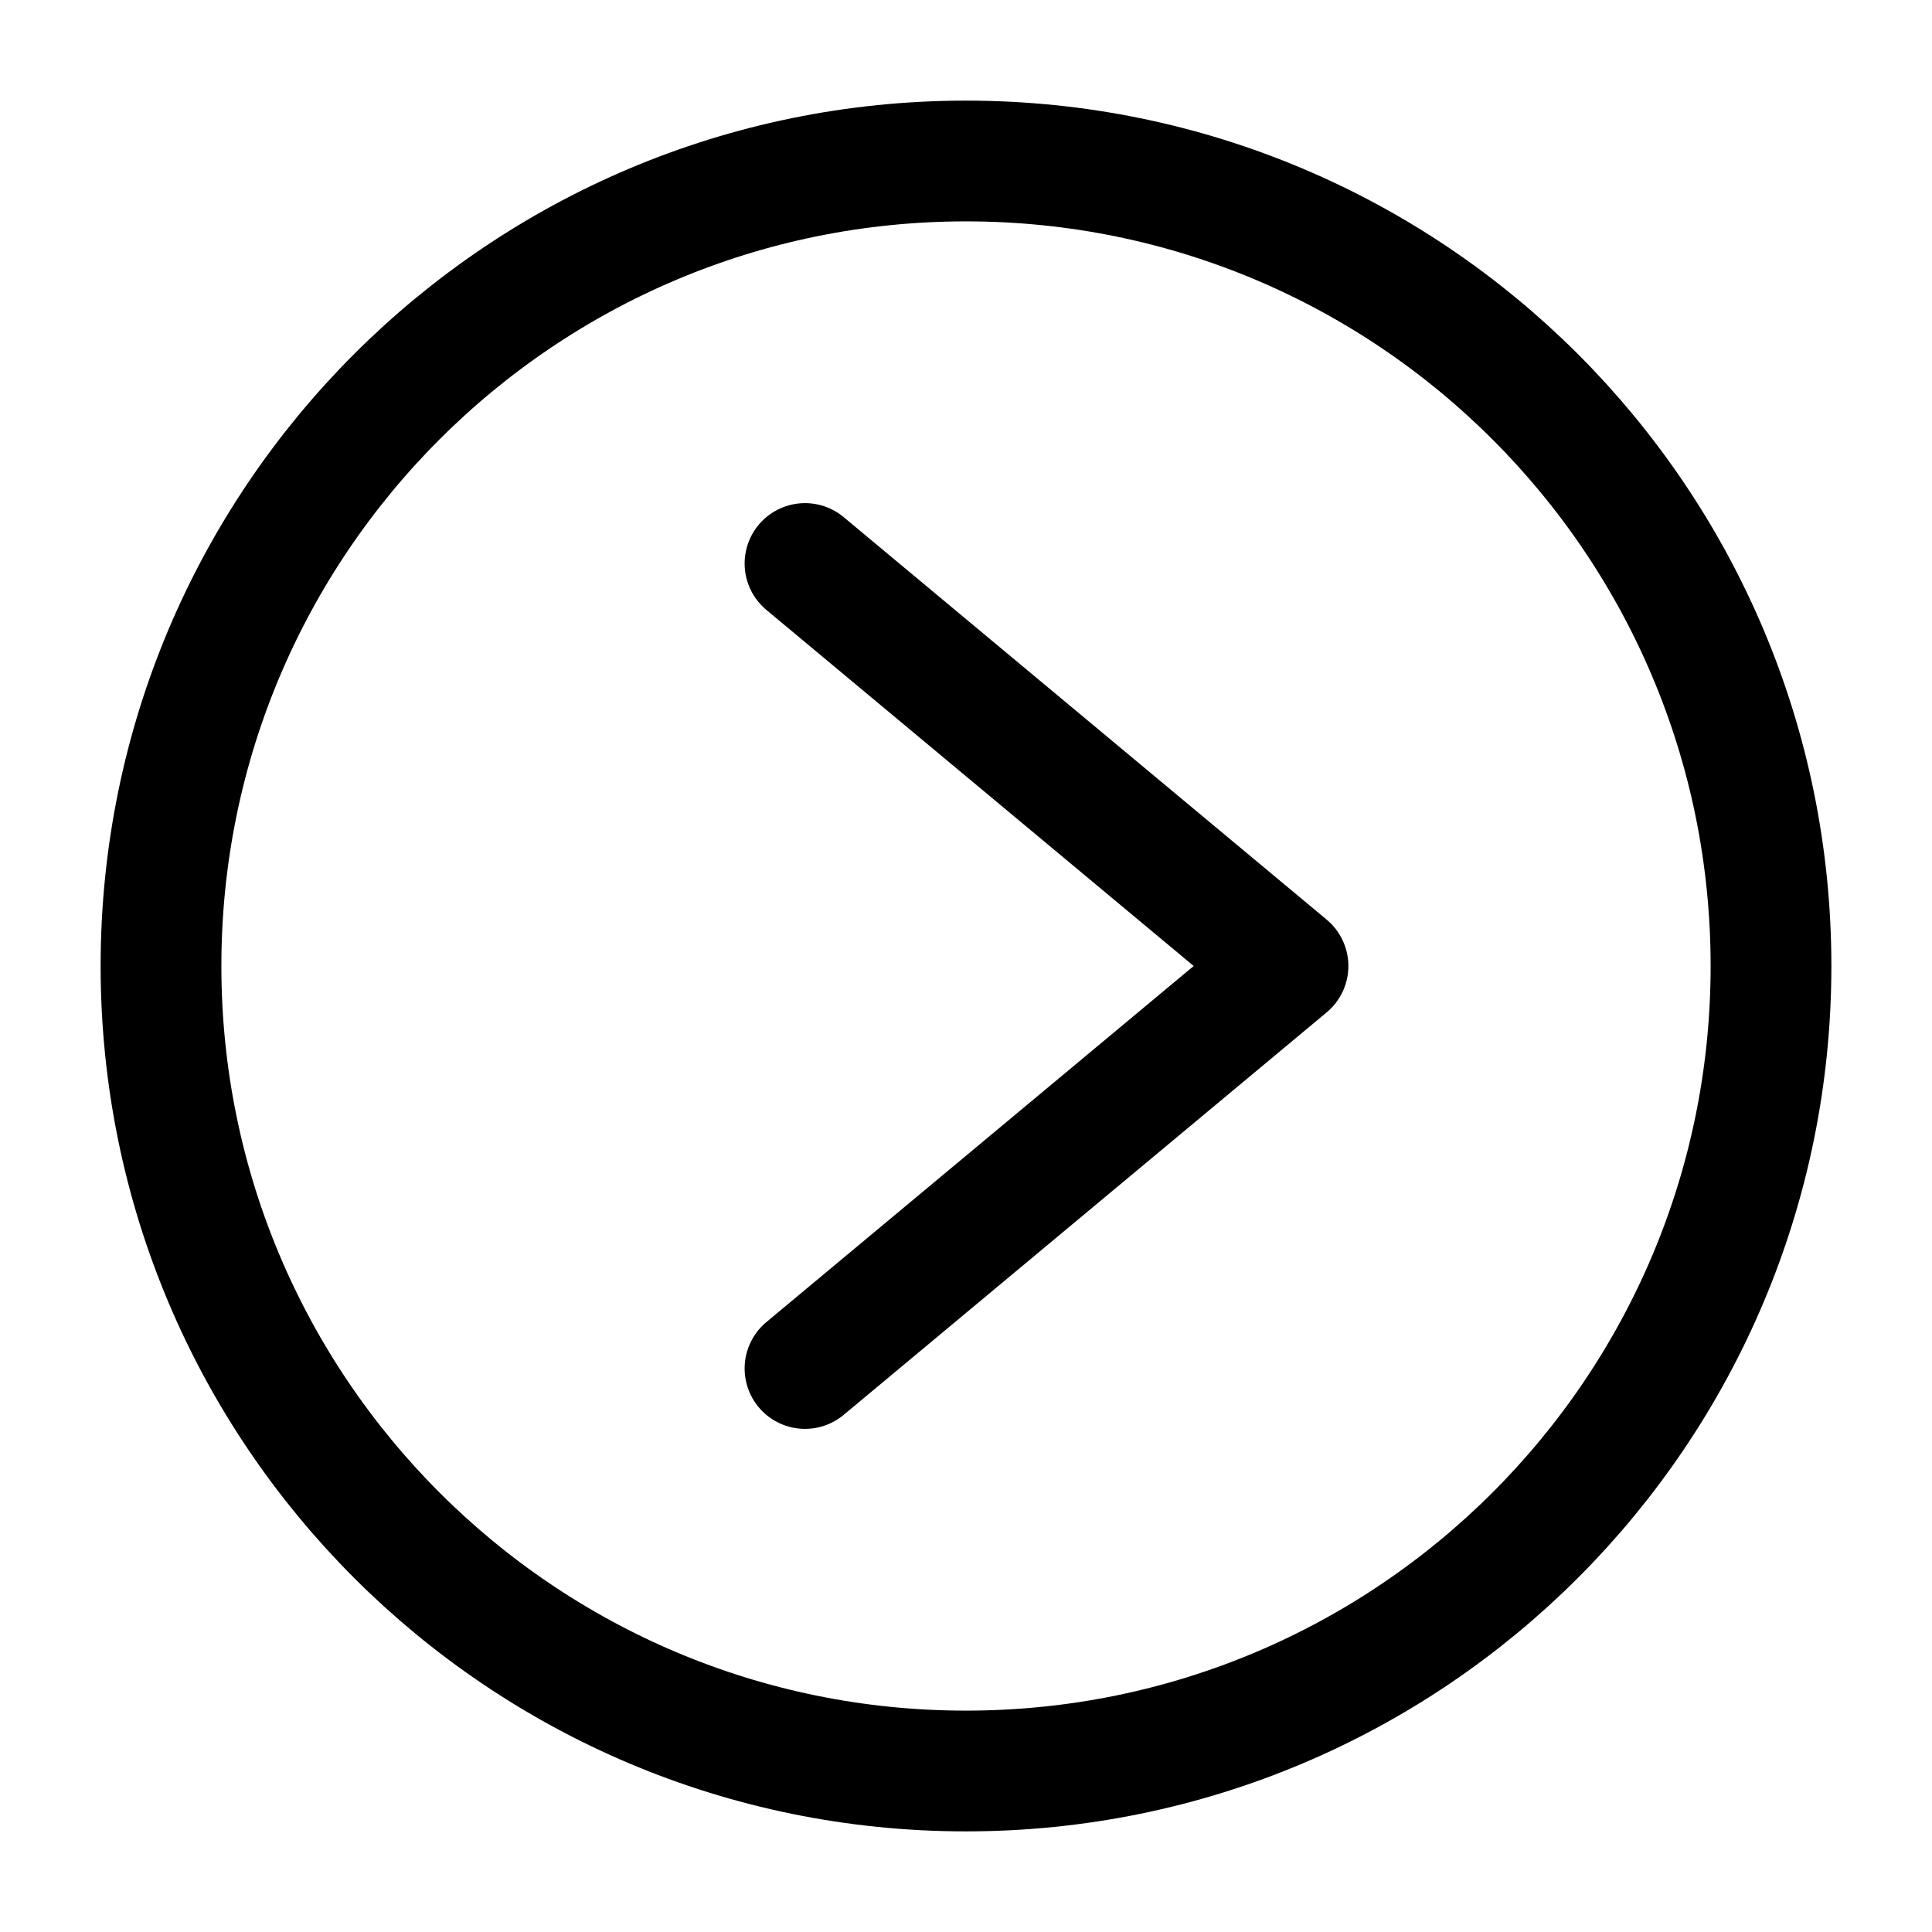
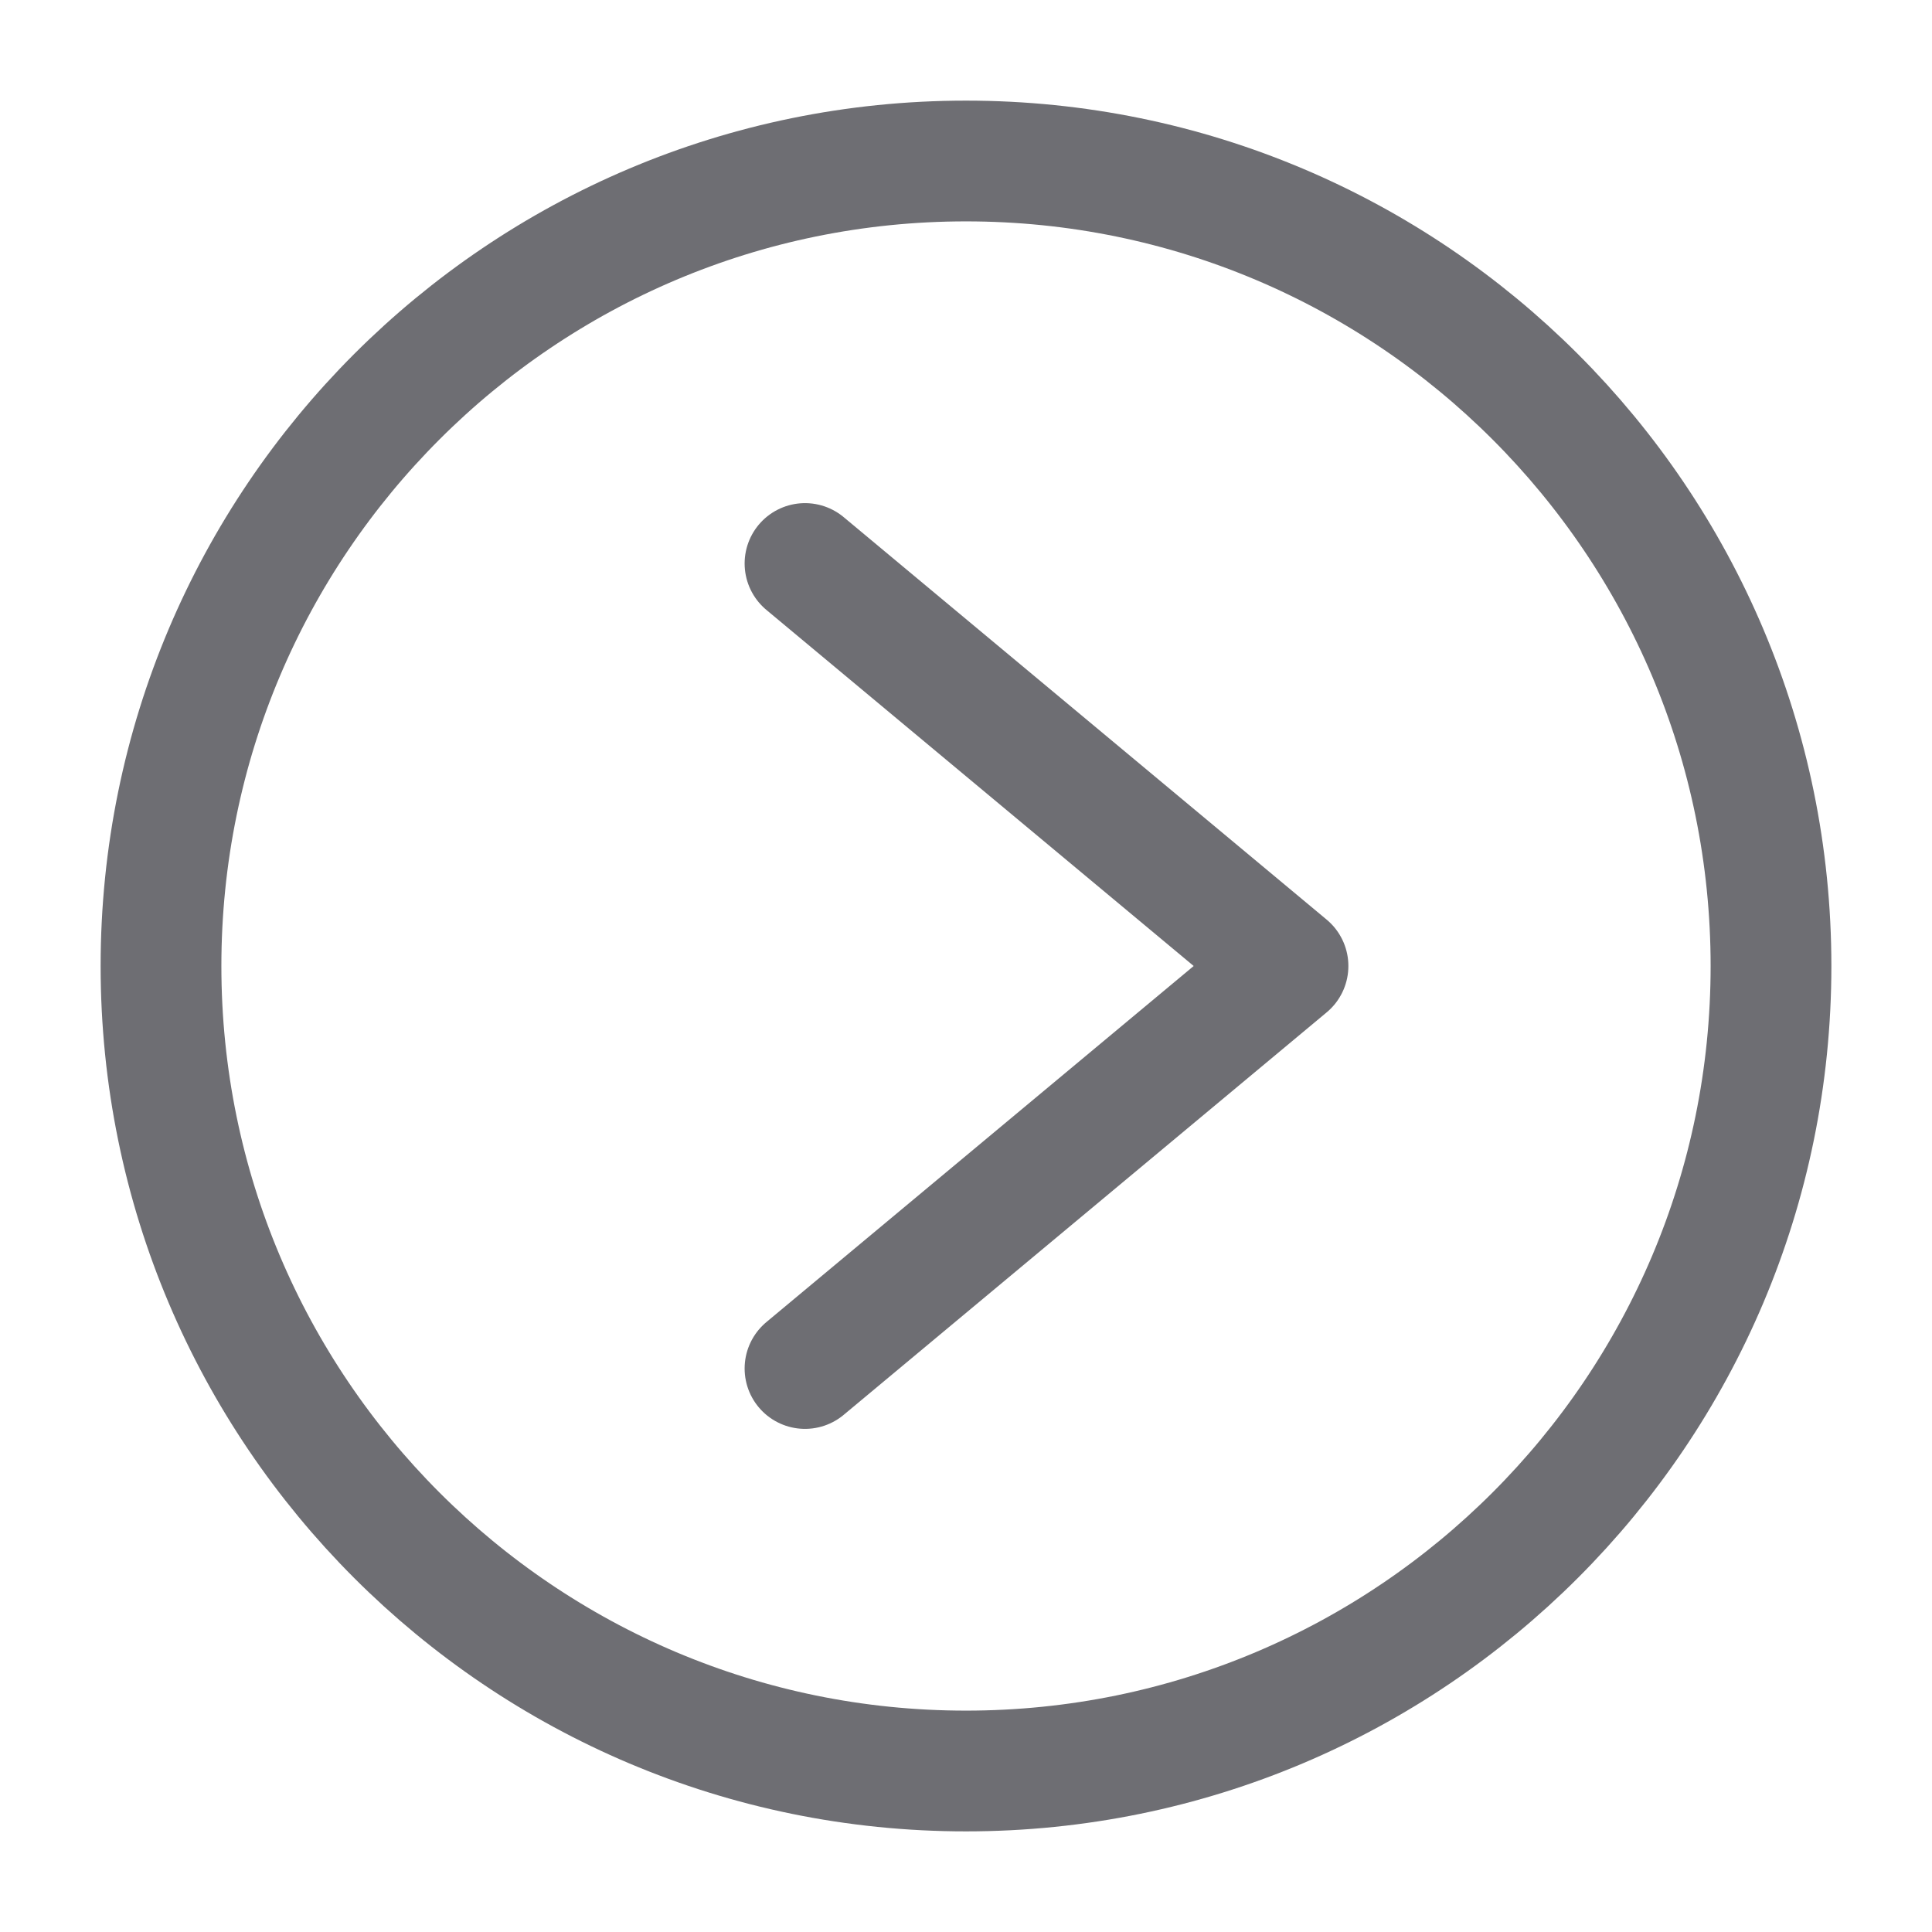
<svg xmlns="http://www.w3.org/2000/svg" viewBox="0 0 24 24" aria-hidden="true">
-   <g fill="none" stroke="#000" stroke-width="1.5" stroke-linecap="round" stroke-linejoin="round" stroke-miterlimit="10">
+   <g fill="none" stroke="#6e6e73" stroke-width="1.5" stroke-linecap="round" stroke-linejoin="round" stroke-miterlimit="10">
    <path d="m10 17 6-5-6-5" />
    <circle cx="12" cy="12" r="10" />
  </g>
</svg>
